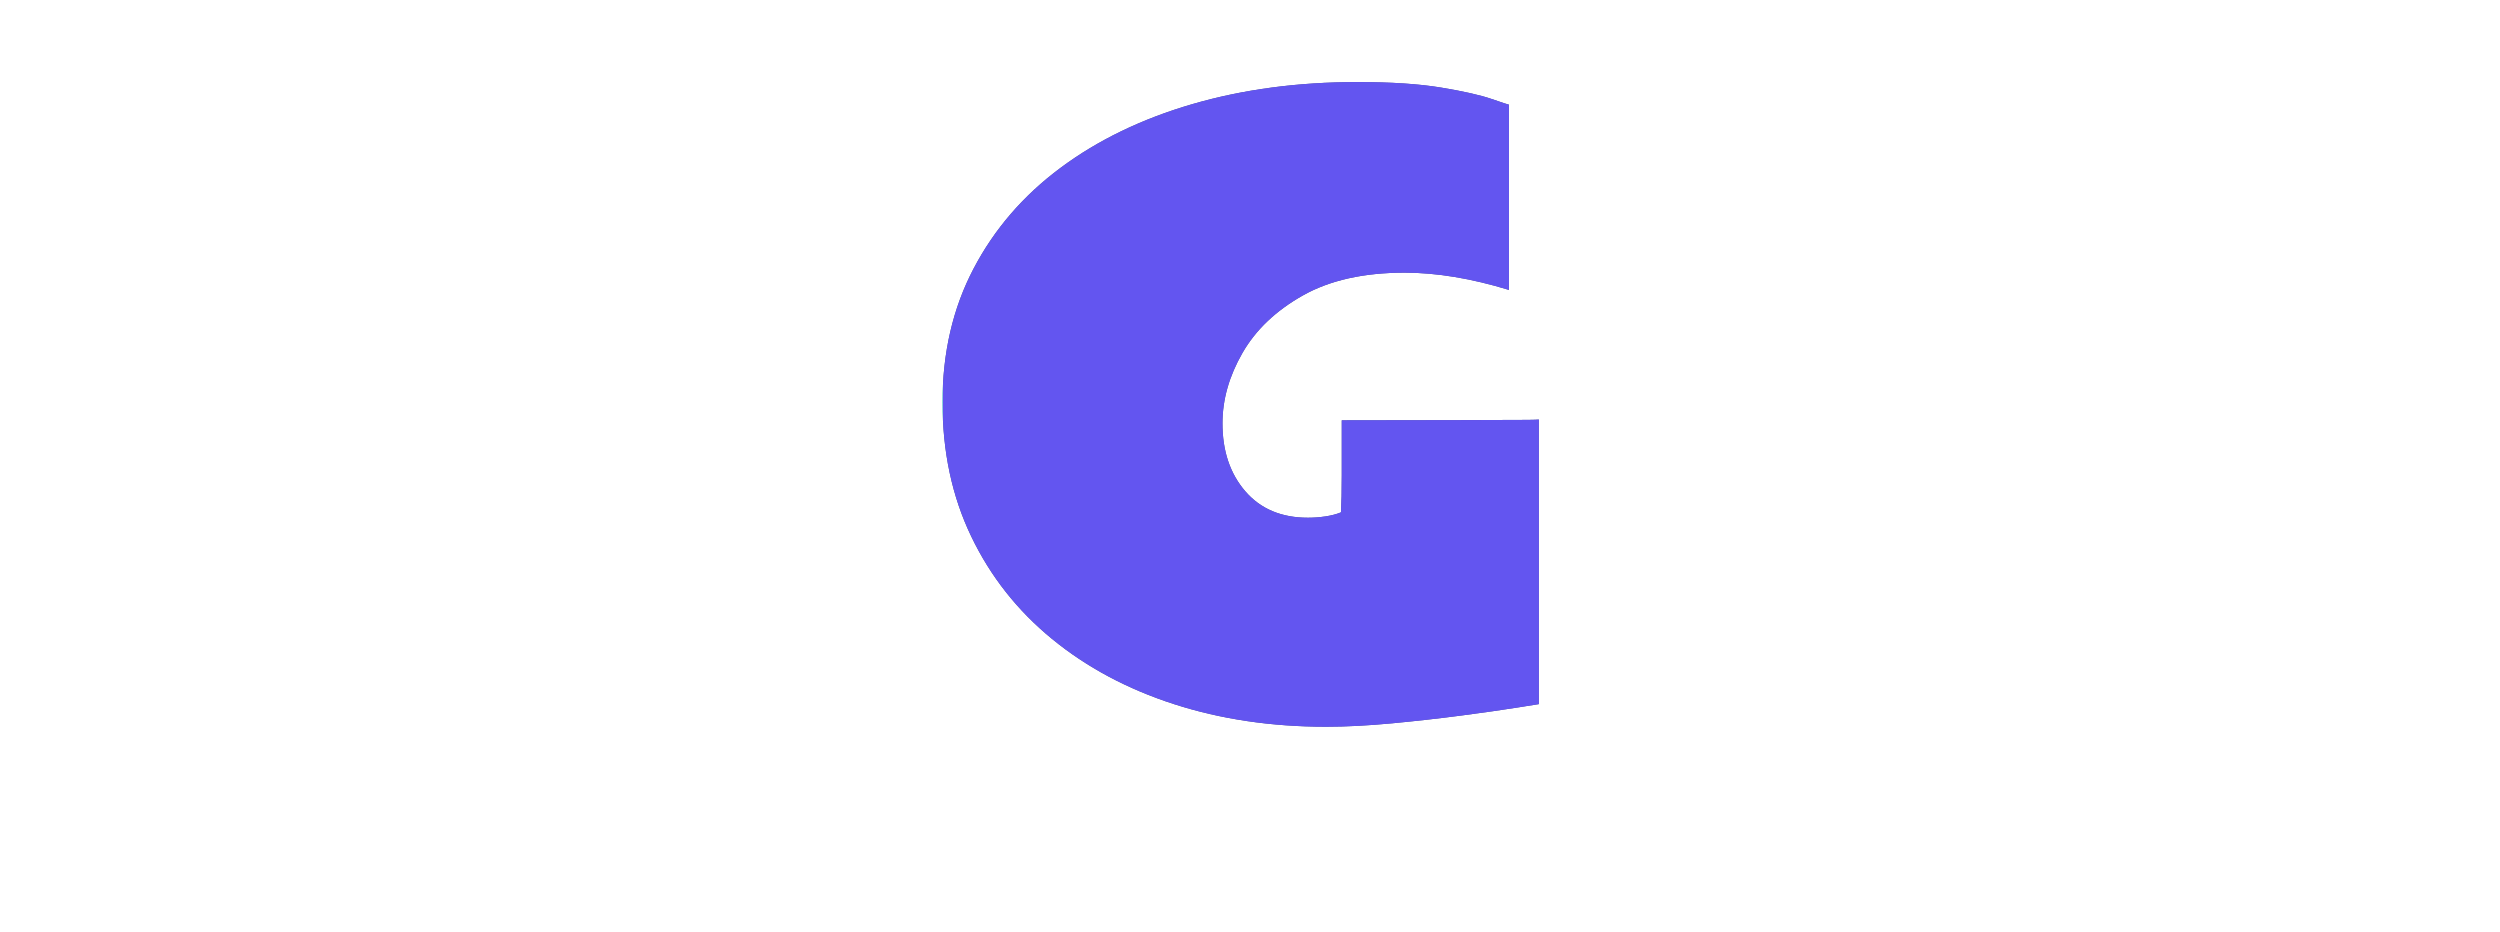
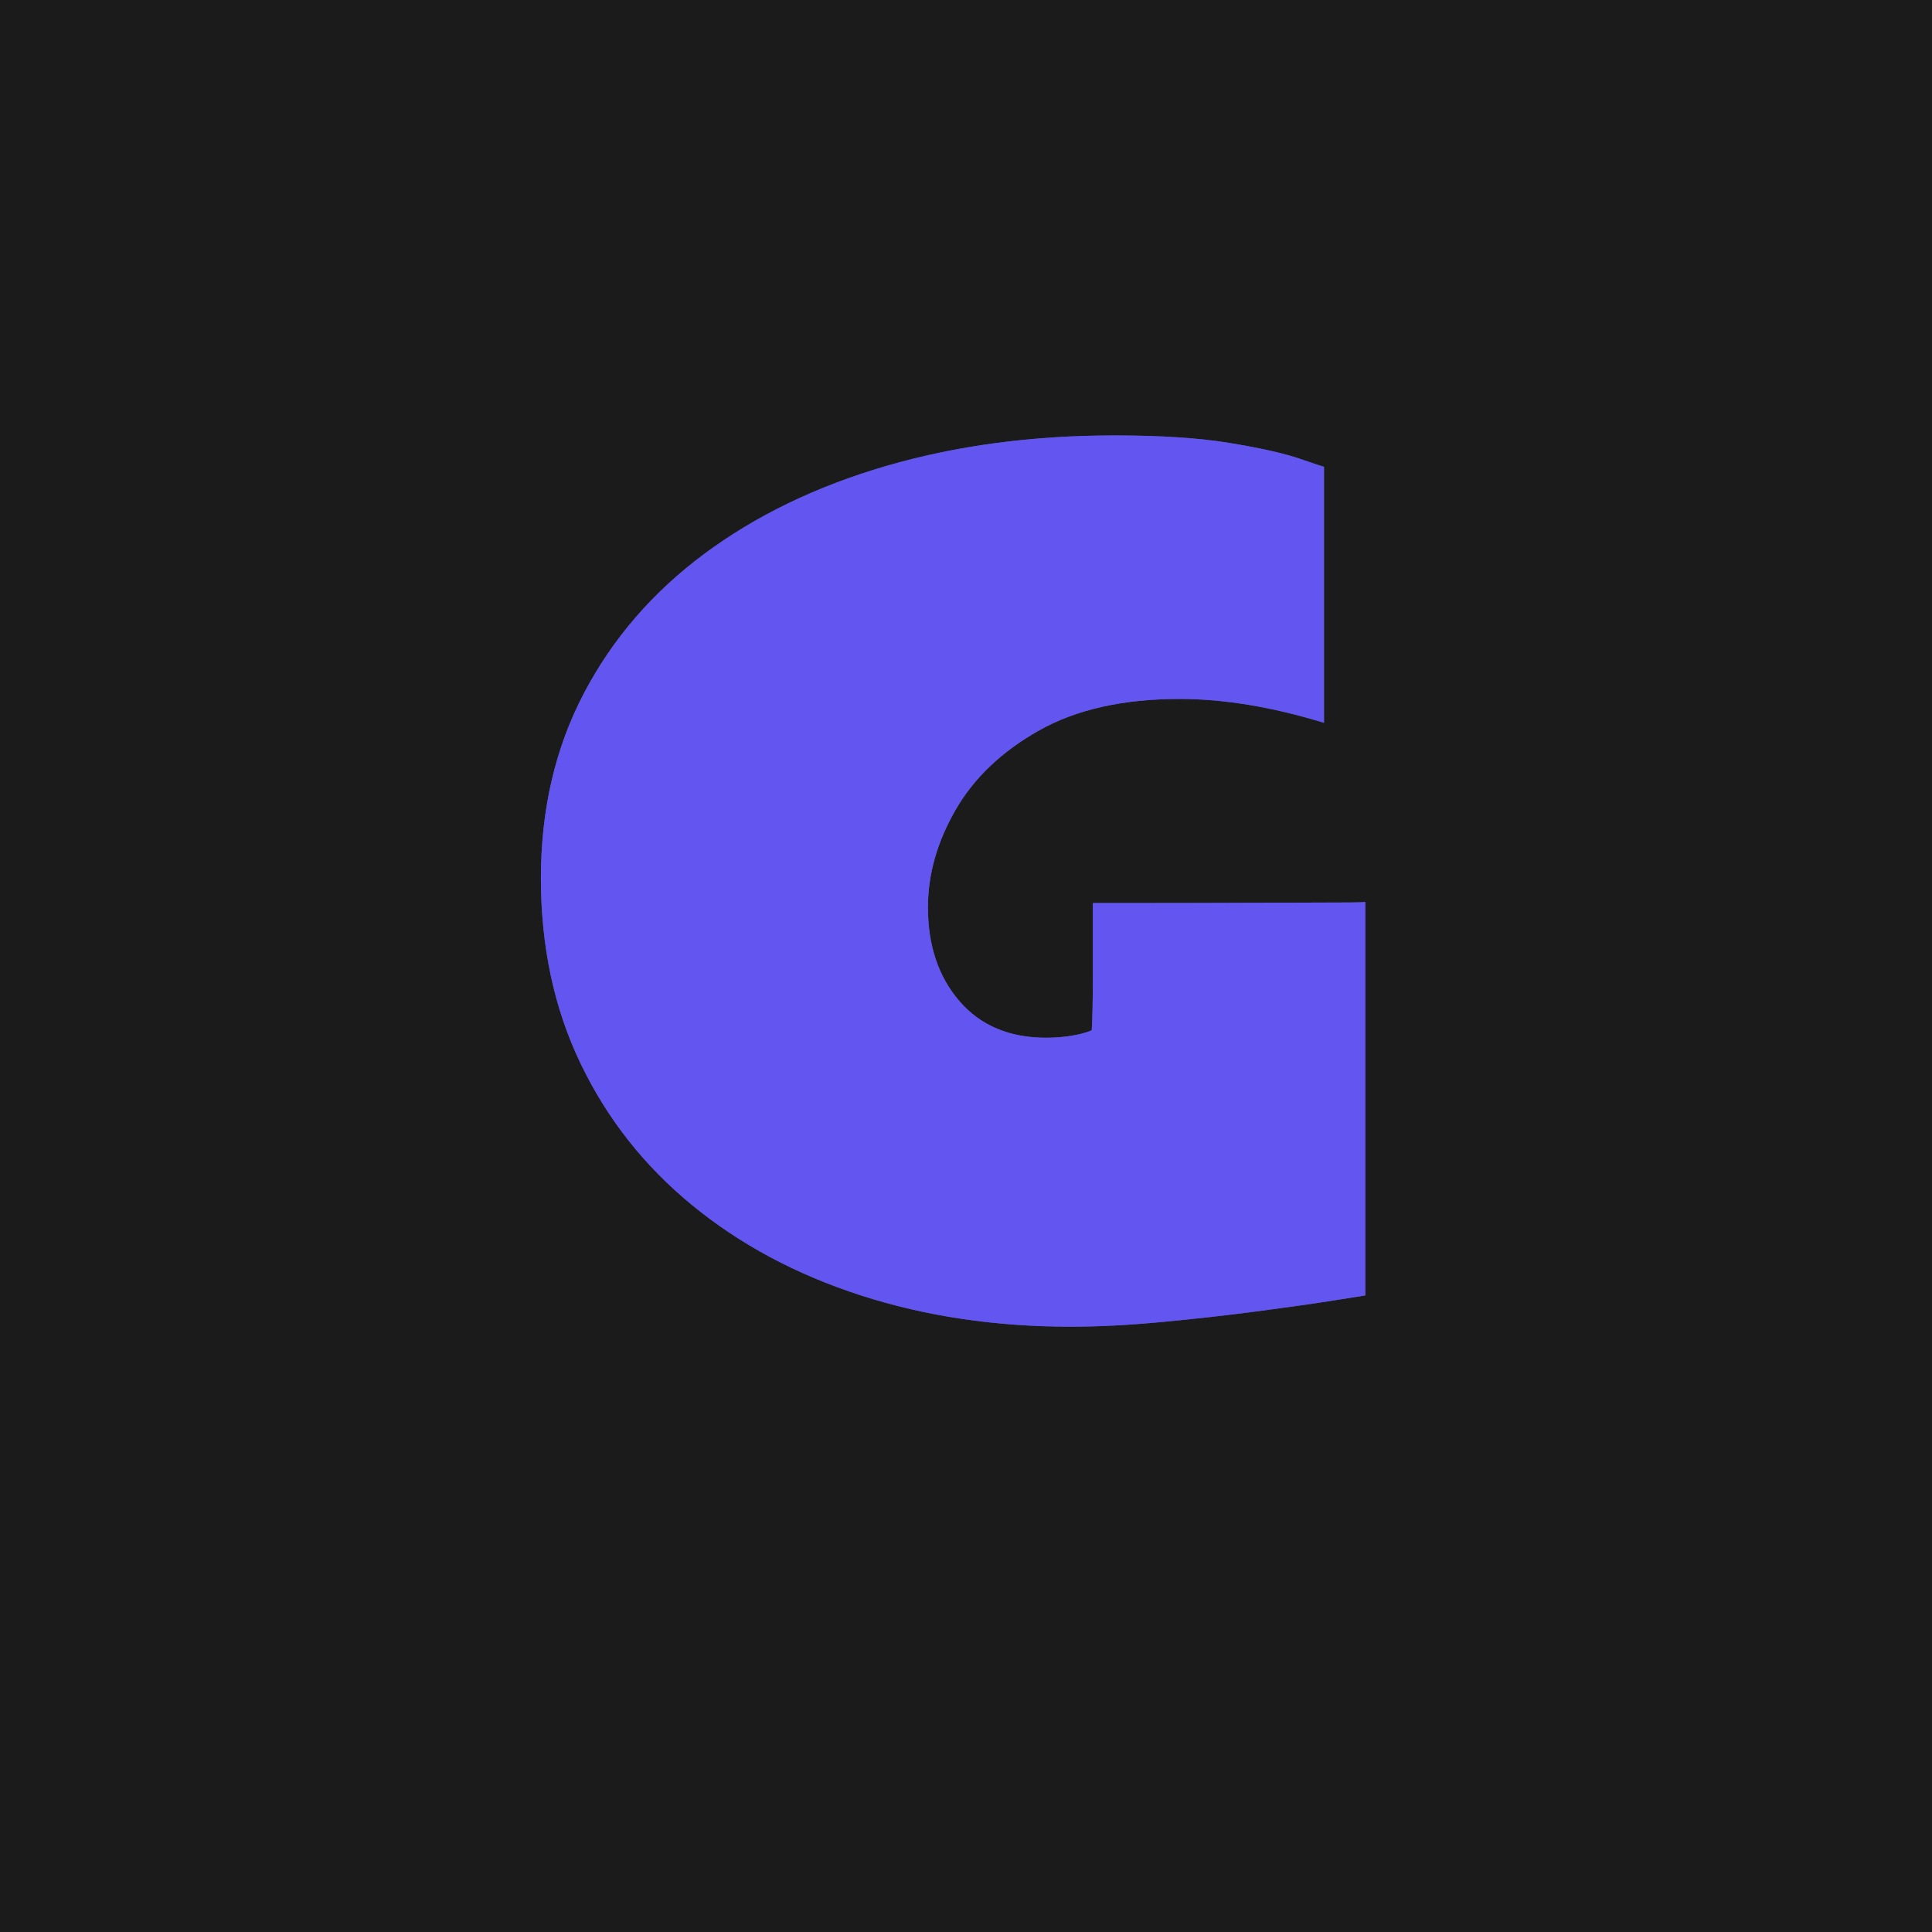
- <svg xmlns="http://www.w3.org/2000/svg" xml:space="preserve" width="1500" height="559" data-id="lg_lRhaZdRYkiZCKSgyNZ" data-version="1" viewBox="0 0 1500 559">
+ <svg xmlns="http://www.w3.org/2000/svg" xml:space="preserve" width="1500" height="1500" data-id="lg_lRhaZdRYkiZCKSgyNZ" data-version="1" viewBox="0 0 1500 1500">
+   <path fill="#1b1b1b" stroke="transparent" d="M0 0h1500v1500H0z" />
  <g data-padding="20">
-     <g transform="translate(391.291 394.382)scale(.95204)">
+     <g transform="translate(108.303 113.833)scale(1.70311)">
      <filter id="a" width="140%" height="140%" x="-20%" y="-20%">
        <feGaussianBlur in="SourceAlpha" />
        <feOffset result="oBlur" />
        <feFlood flood-color="#465454" flood-opacity="1" />
        <feComposite in2="oBlur" operator="in" />
        <feMerge>
          <feMergeNode />
          <feMergeNode in="SourceGraphic" />
        </feMerge>
      </filter>
      <g filter="url(#a)">
-         <rect width="417.174" height="559.35" x="168.193" y="-400.345" fill="none" rx="0" ry="0" />
+         <rect width="417.174" height="559.35" x="168.193" y="93.858" fill="none" rx="0" ry="0" />
        <g transform="translate(-5.87 -38.72)">
          <linearGradient id="b" x1="0" x2=".001" y1="0" y2="0" gradientUnits="objectBoundingBox">
            <stop offset="0%" stop-color="#6ee2f5" />
            <stop offset="100%" stop-color="#6454f0" />
          </linearGradient>
-           <path fill="url(#b)" d="M959.33 250.33v179.34l-13.66 2.18q-13.65 2.17-34.68 4.95T867 441.76q-22.96 2.17-41.81 2.17-51.73 0-95.84-14.26t-76.86-41.09-50.87-64.53q-18.13-37.71-18.13-84.6t19.58-84.23q19.57-37.34 54.86-63.57 35.29-26.22 83.03-40.12 47.73-13.9 104.05-13.9 31.9 0 52.93 3.51 21.03 3.5 31.54 7.13 10.51 3.62 11 3.62v116.75q-35.53-10.88-65.74-10.88-38.68 0-64.18 14.38-25.49 14.38-38.06 36.25-12.57 21.88-12.57 44.36 0 26.1 14.38 42.78 14.38 16.67 39.52 16.67 5.56 0 11.12-.84 5.55-.85 9.66-2.54.49-8.94.49-23.08v-34.93q46.4 0 71.9-.12t36.62-.12 13.41-.12Z" transform="translate(-394.63 -361.45)" />
+           <path fill="url(#b)" d="M959.33 744.533v179.34l-13.66 2.18q-13.65 2.17-34.68 4.95t-43.99 4.96q-22.96 2.17-41.81 2.17-51.73 0-95.84-14.26t-76.86-41.09-50.87-64.53q-18.13-37.71-18.13-84.6t19.58-84.23q19.57-37.34 54.86-63.57 35.29-26.22 83.03-40.12 47.73-13.9 104.05-13.9 31.9 0 52.93 3.51 21.03 3.5 31.54 7.13 10.51 3.62 11 3.62v116.75q-35.53-10.88-65.74-10.88-38.68 0-64.18 14.38-25.49 14.38-38.06 36.25-12.57 21.88-12.57 44.36 0 26.1 14.38 42.78 14.38 16.67 39.52 16.67 5.56 0 11.12-.84 5.55-.85 9.66-2.54.49-8.94.49-23.08v-34.93q46.4 0 71.9-.12t36.62-.12 13.41-.12Z" transform="translate(-394.63 -361.45)" />
        </g>
      </g>
    </g>
-     <path fill="transparent" stroke="transparent" d="M541.5 0h417v559h-417z" />
+     <path fill="transparent" stroke="transparent" stroke-width="1.789" d="M377.013 250h745.974v1000H377.013z" />
  </g>
</svg>
